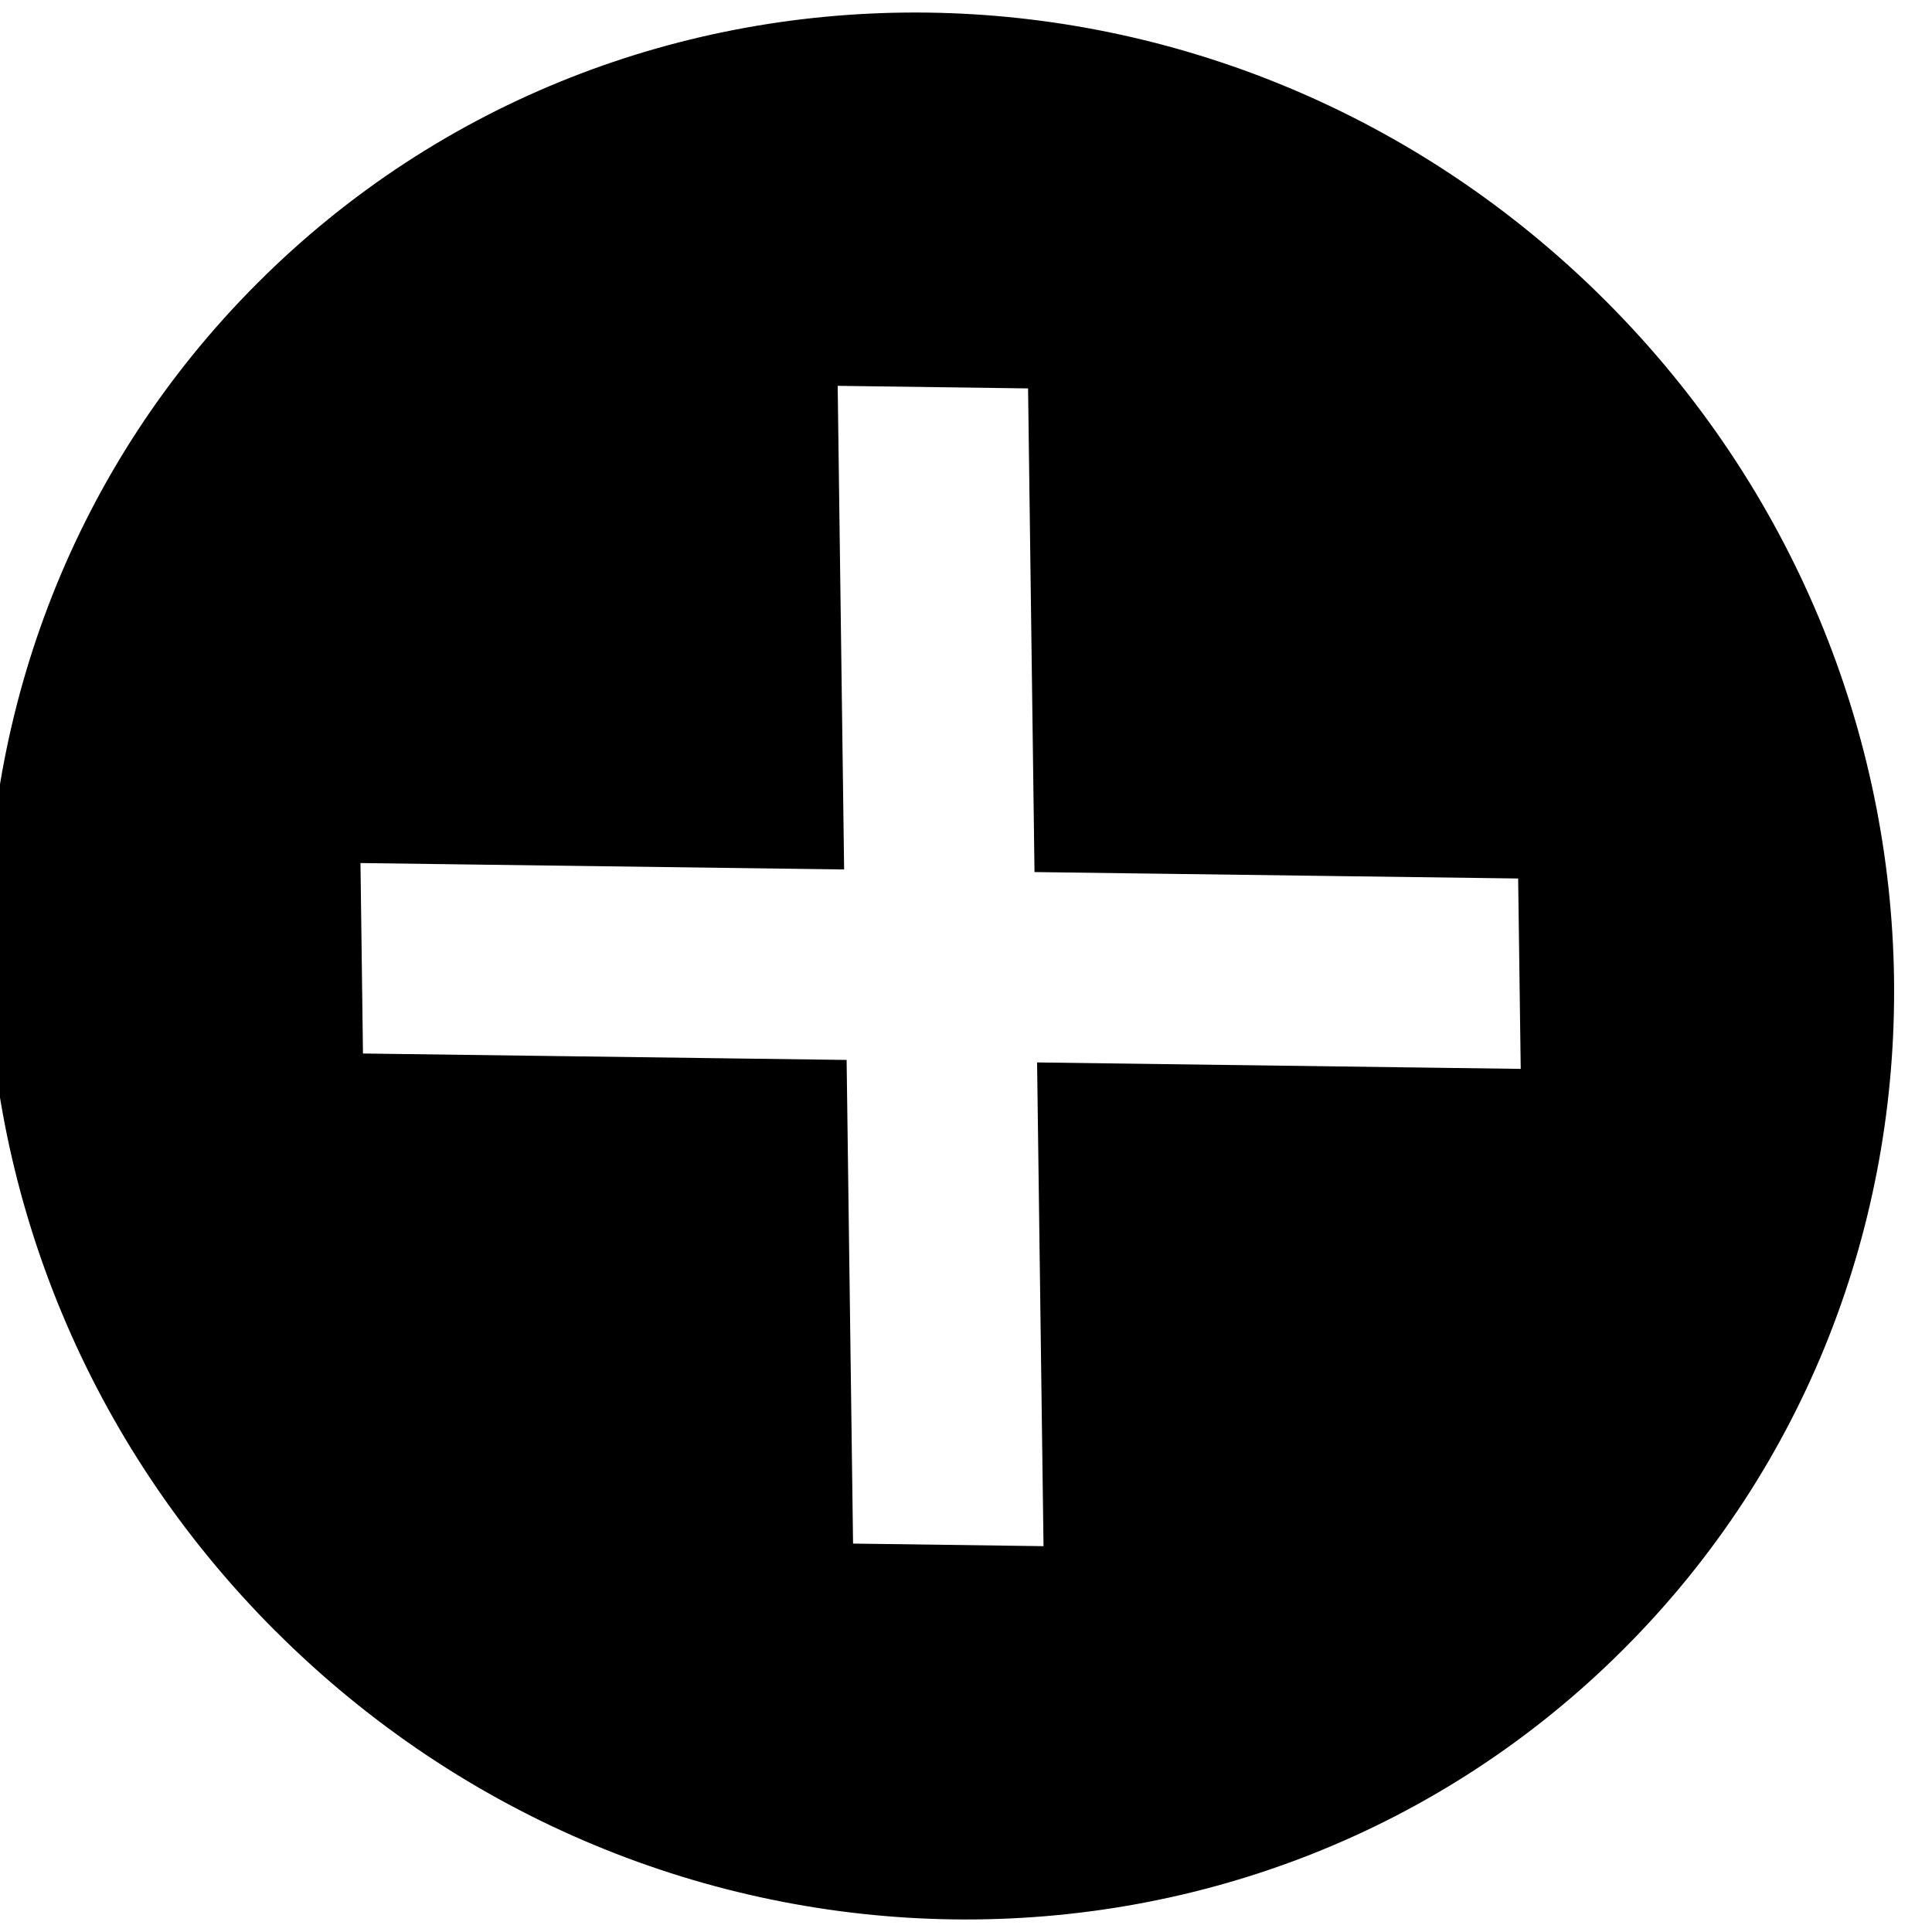
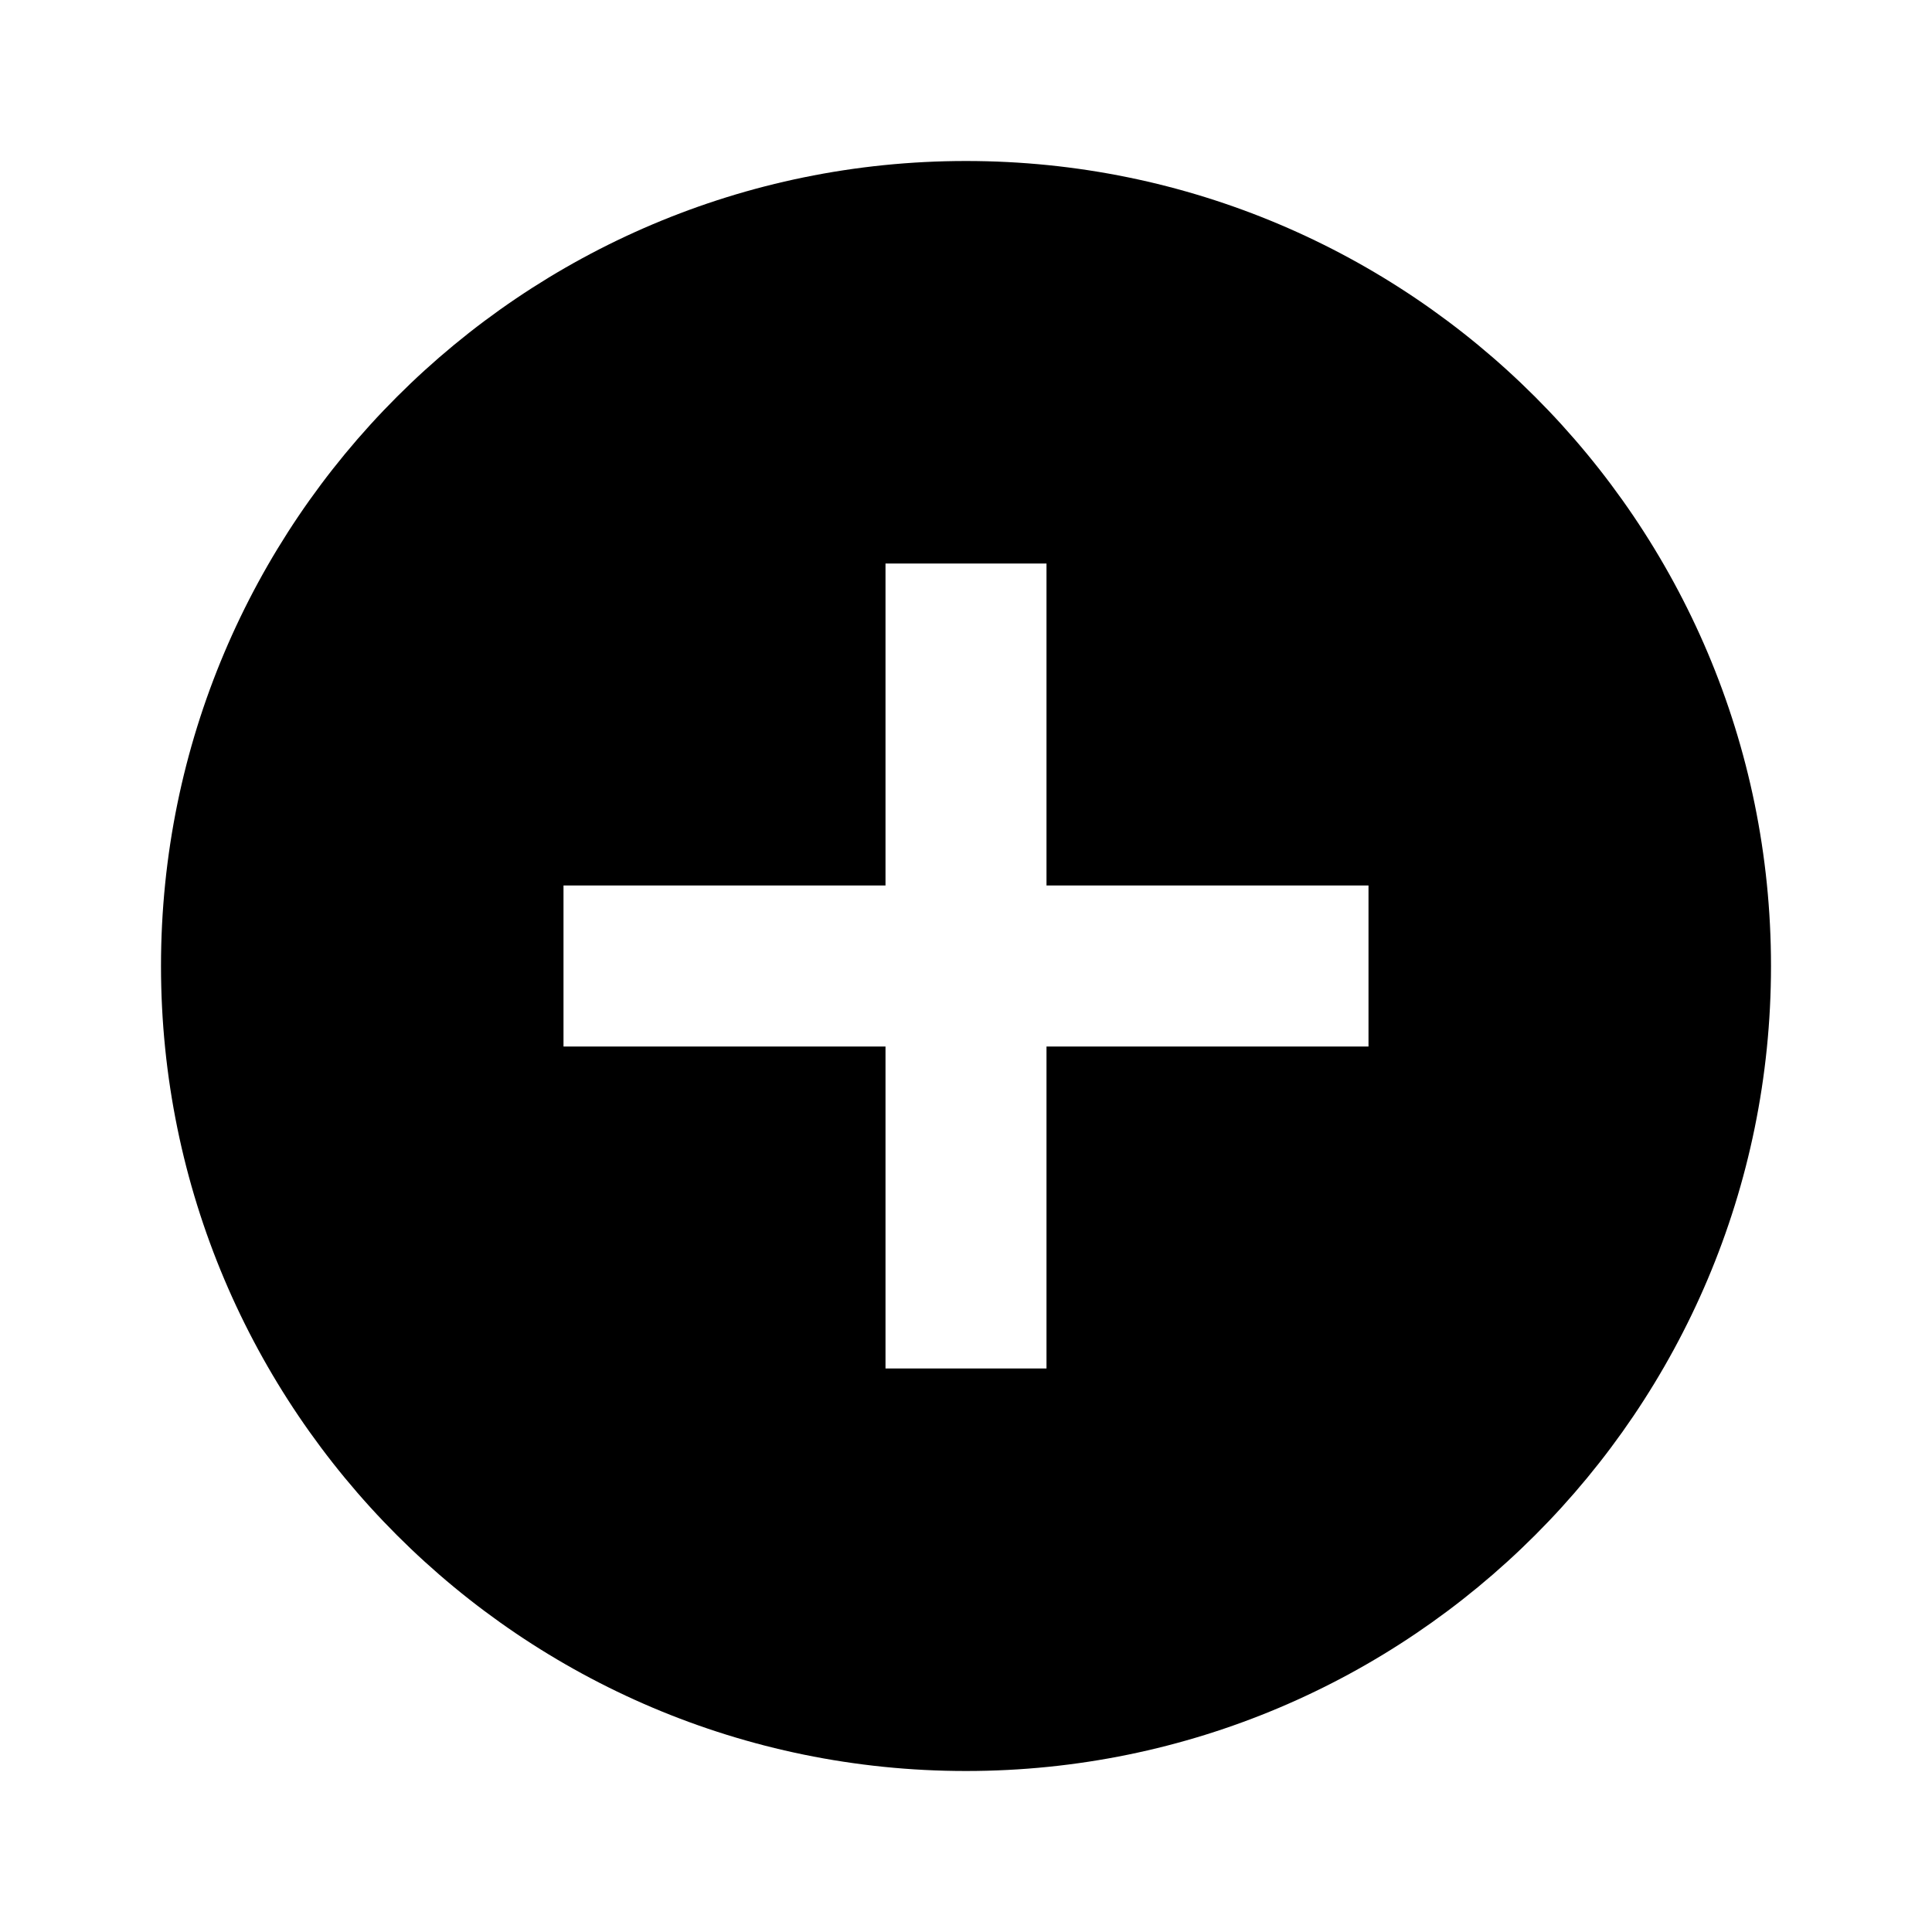
<svg xmlns="http://www.w3.org/2000/svg" width="24" height="24" viewBox="0 0 24 24">
-   <g clip-path="url(#clip0)">
-     <path fill-rule="evenodd" clip-rule="evenodd" d="M3.422 20.262C-1.266 15.574-1.366 8.079 3.2 3.515c4.565-4.565 12.06-4.465 16.747.223 4.688 4.688 4.788 12.183.223 16.747-4.564 4.565-12.059 4.465-16.747-.223zm15.469-6.983l-.032-2.366-6.008-.08-.08-6.008-2.365-.032.08 6.008-6.008-.08.031 2.366 6.008.08.08 6.008 2.366.032-.08-6.009 6.008.08z" />
-   </g>
-   <defs>
-     <clipPath id="clip0">
-       <path d="M0 0h24v24H0z" />
-     </clipPath>
-   </defs>
+   <path d="M0 0h24v24H0z" fill="none" />
+   <path d="M12 2C6.48 2 2 6.48 2 12s4.48 10 10 10 10-4.48 10-10S17.52 2 12 2zm5 11h-4v4h-2v-4H7v-2h4V7h2v4h4v2z" />
</svg>
